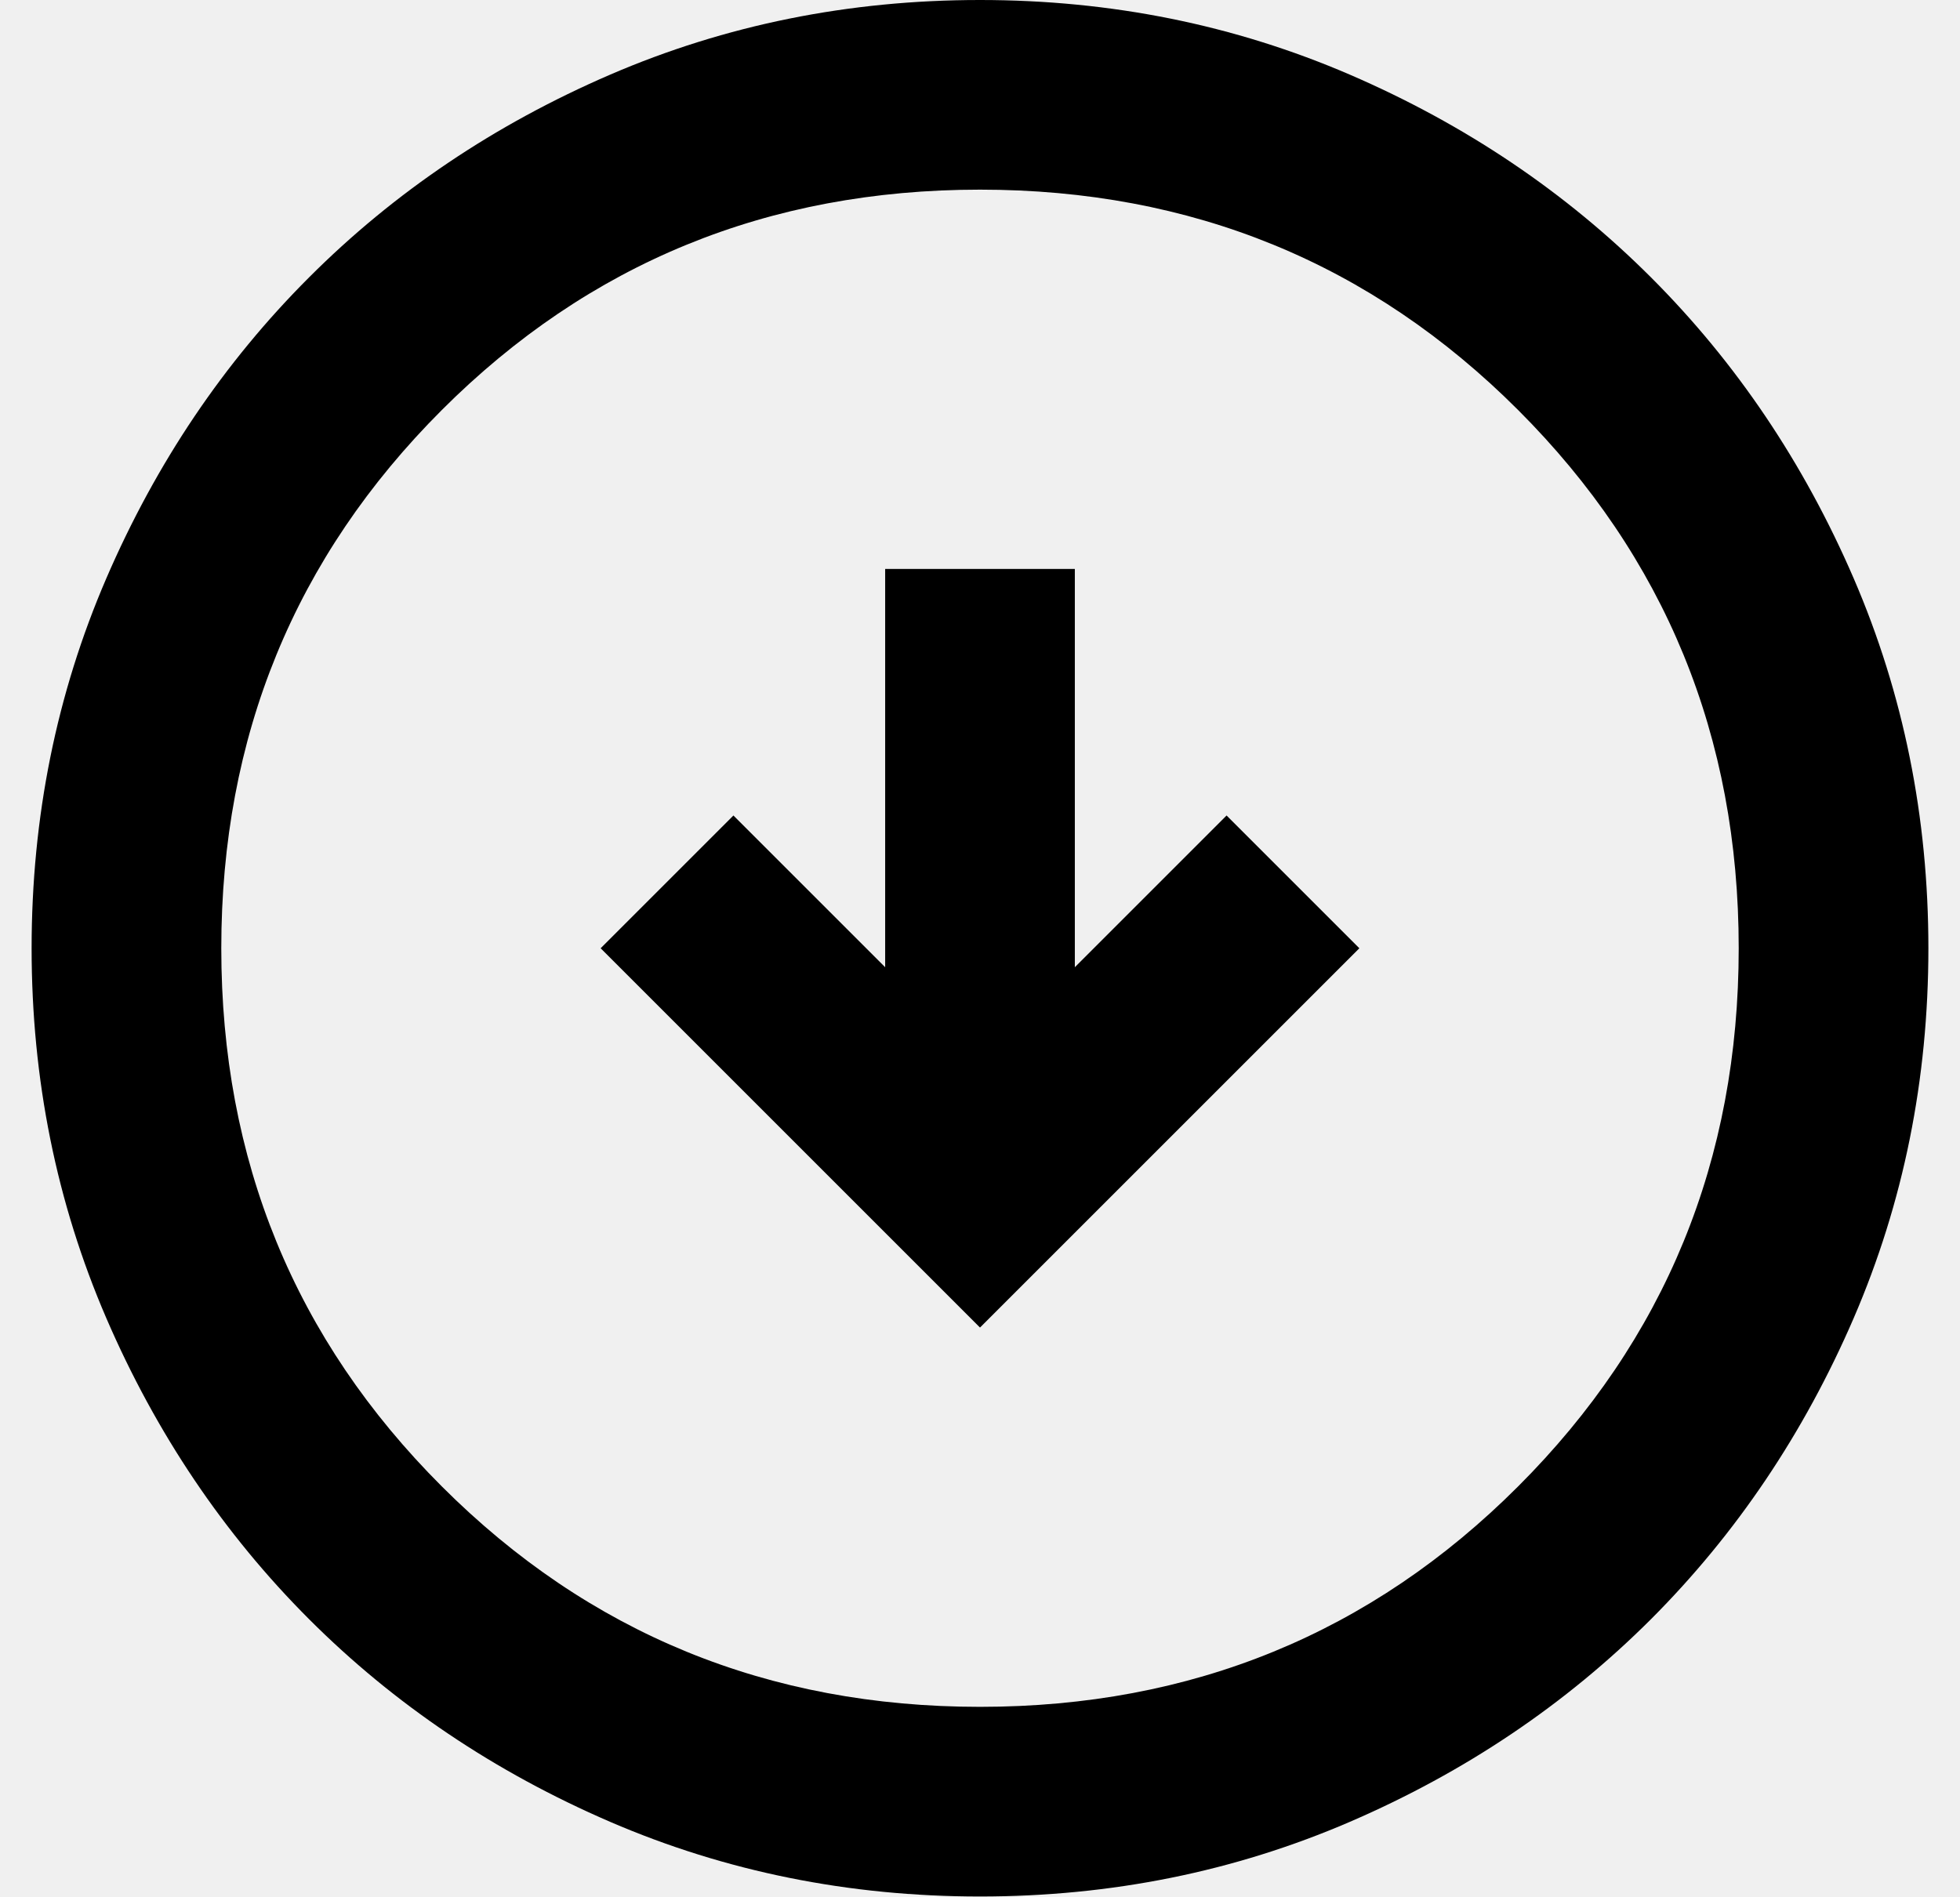
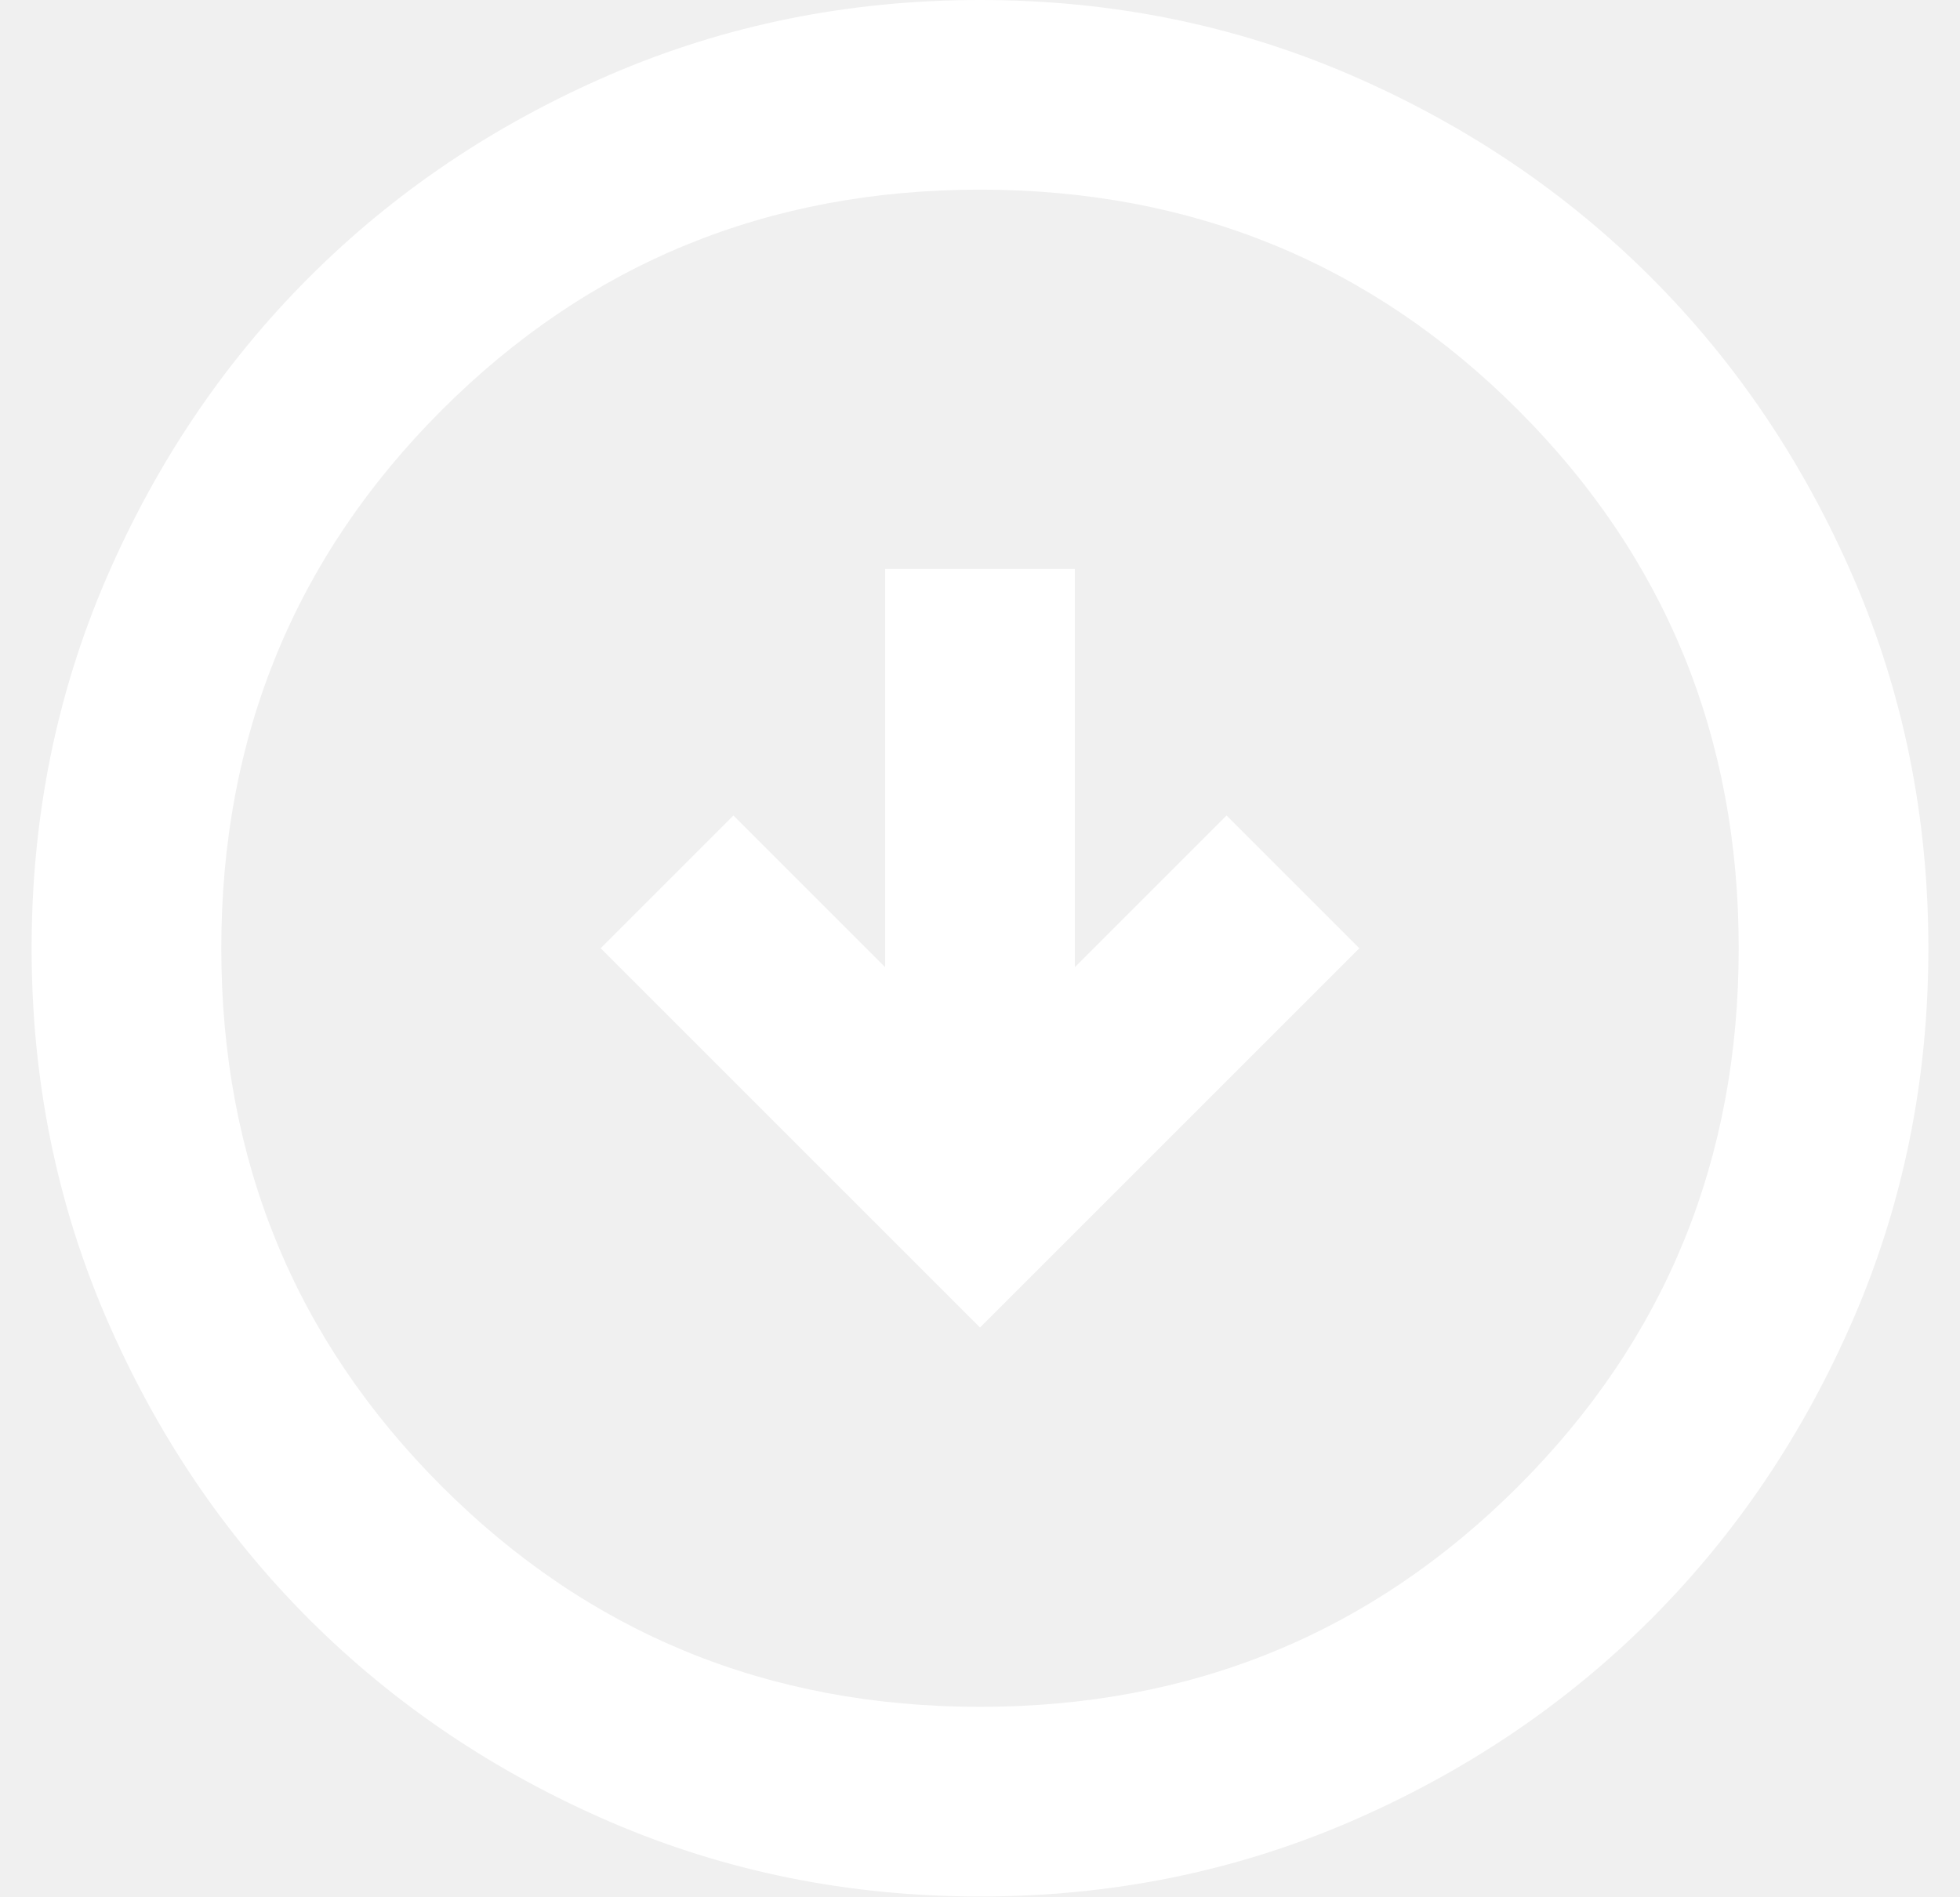
<svg xmlns="http://www.w3.org/2000/svg" width="31" height="30" viewBox="0 0 31 30" fill="none">
-   <path id="Ic-ArrowDown" d="M15.5 21L21.5 15L19.4 12.9L17 15.3V9H14V15.3L11.6 12.9L9.5 15L15.5 21ZM15.5 30C13.425 30 11.475 29.606 9.65 28.819C7.825 28.031 6.237 26.962 4.888 25.613C3.538 24.262 2.469 22.675 1.681 20.85C0.894 19.025 0.5 17.075 0.5 15C0.5 12.925 0.894 10.975 1.681 9.15C2.469 7.325 3.538 5.737 4.888 4.388C6.237 3.038 7.825 1.969 9.65 1.181C11.475 0.394 13.425 0 15.5 0C17.575 0 19.525 0.394 21.35 1.181C23.175 1.969 24.762 3.038 26.113 4.388C27.462 5.737 28.531 7.325 29.319 9.15C30.106 10.975 30.5 12.925 30.5 15C30.5 17.075 30.106 19.025 29.319 20.85C28.531 22.675 27.462 24.262 26.113 25.613C24.762 26.962 23.175 28.031 21.35 28.819C19.525 29.606 17.575 30 15.5 30ZM15.5 27C18.85 27 21.688 25.837 24.012 23.512C26.337 21.188 27.5 18.35 27.5 15C27.5 11.65 26.337 8.812 24.012 6.487C21.688 4.162 18.85 3 15.5 3C12.15 3 9.312 4.162 6.987 6.487C4.662 8.812 3.5 11.65 3.5 15C3.5 18.35 4.662 21.188 6.987 23.512C9.312 25.837 12.15 27 15.5 27Z" fill="black" />
+   <path id="Ic-ArrowDown" d="M15.5 21L21.5 15L19.4 12.9L17 15.3V9H14V15.3L11.6 12.9L9.5 15L15.5 21ZM15.5 30C13.425 30 11.475 29.606 9.65 28.819C7.825 28.031 6.237 26.962 4.888 25.613C3.538 24.262 2.469 22.675 1.681 20.85C0.894 19.025 0.5 17.075 0.5 15C0.5 12.925 0.894 10.975 1.681 9.15C2.469 7.325 3.538 5.737 4.888 4.388C6.237 3.038 7.825 1.969 9.65 1.181C11.475 0.394 13.425 0 15.5 0C17.575 0 19.525 0.394 21.35 1.181C23.175 1.969 24.762 3.038 26.113 4.388C27.462 5.737 28.531 7.325 29.319 9.15C30.106 10.975 30.5 12.925 30.5 15C30.5 17.075 30.106 19.025 29.319 20.85C28.531 22.675 27.462 24.262 26.113 25.613C24.762 26.962 23.175 28.031 21.35 28.819C19.525 29.606 17.575 30 15.5 30ZM15.5 27C18.85 27 21.688 25.837 24.012 23.512C26.337 21.188 27.5 18.35 27.5 15C27.5 11.65 26.337 8.812 24.012 6.487C21.688 4.162 18.85 3 15.5 3C12.15 3 9.312 4.162 6.987 6.487C4.662 8.812 3.5 11.65 3.5 15C3.5 18.35 4.662 21.188 6.987 23.512C9.312 25.837 12.15 27 15.5 27Z" fill="white" />
</svg>
